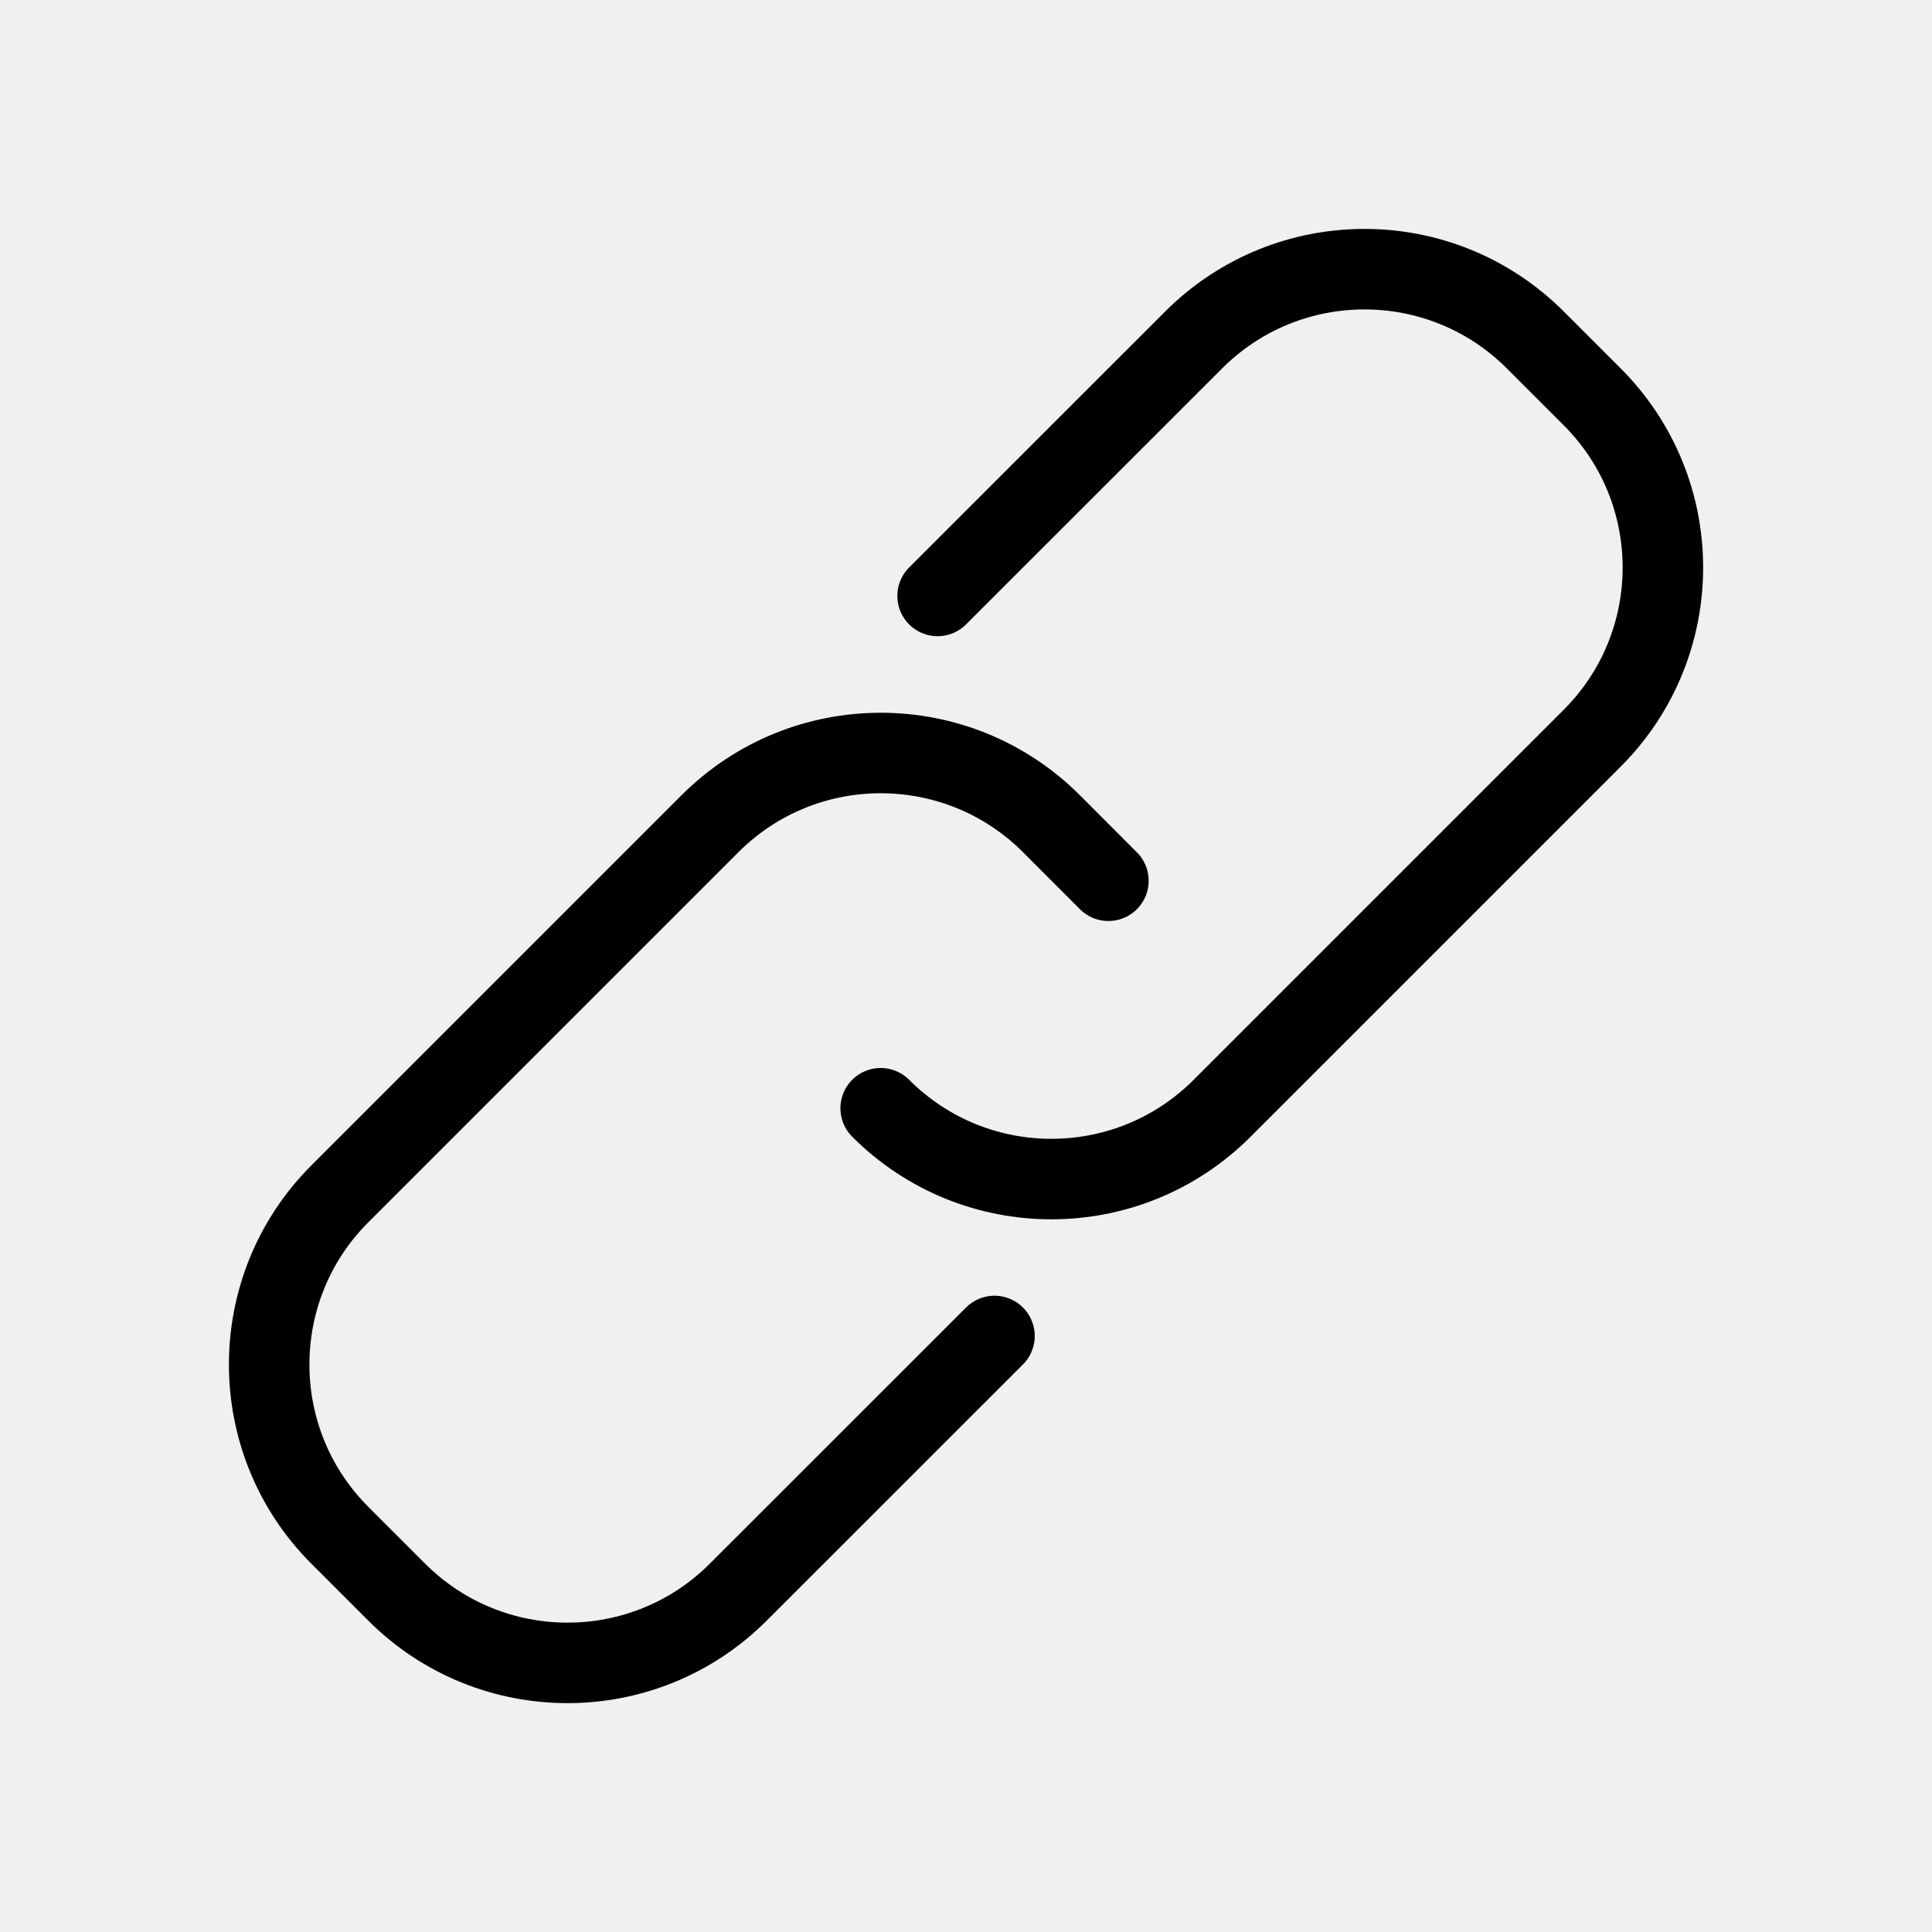
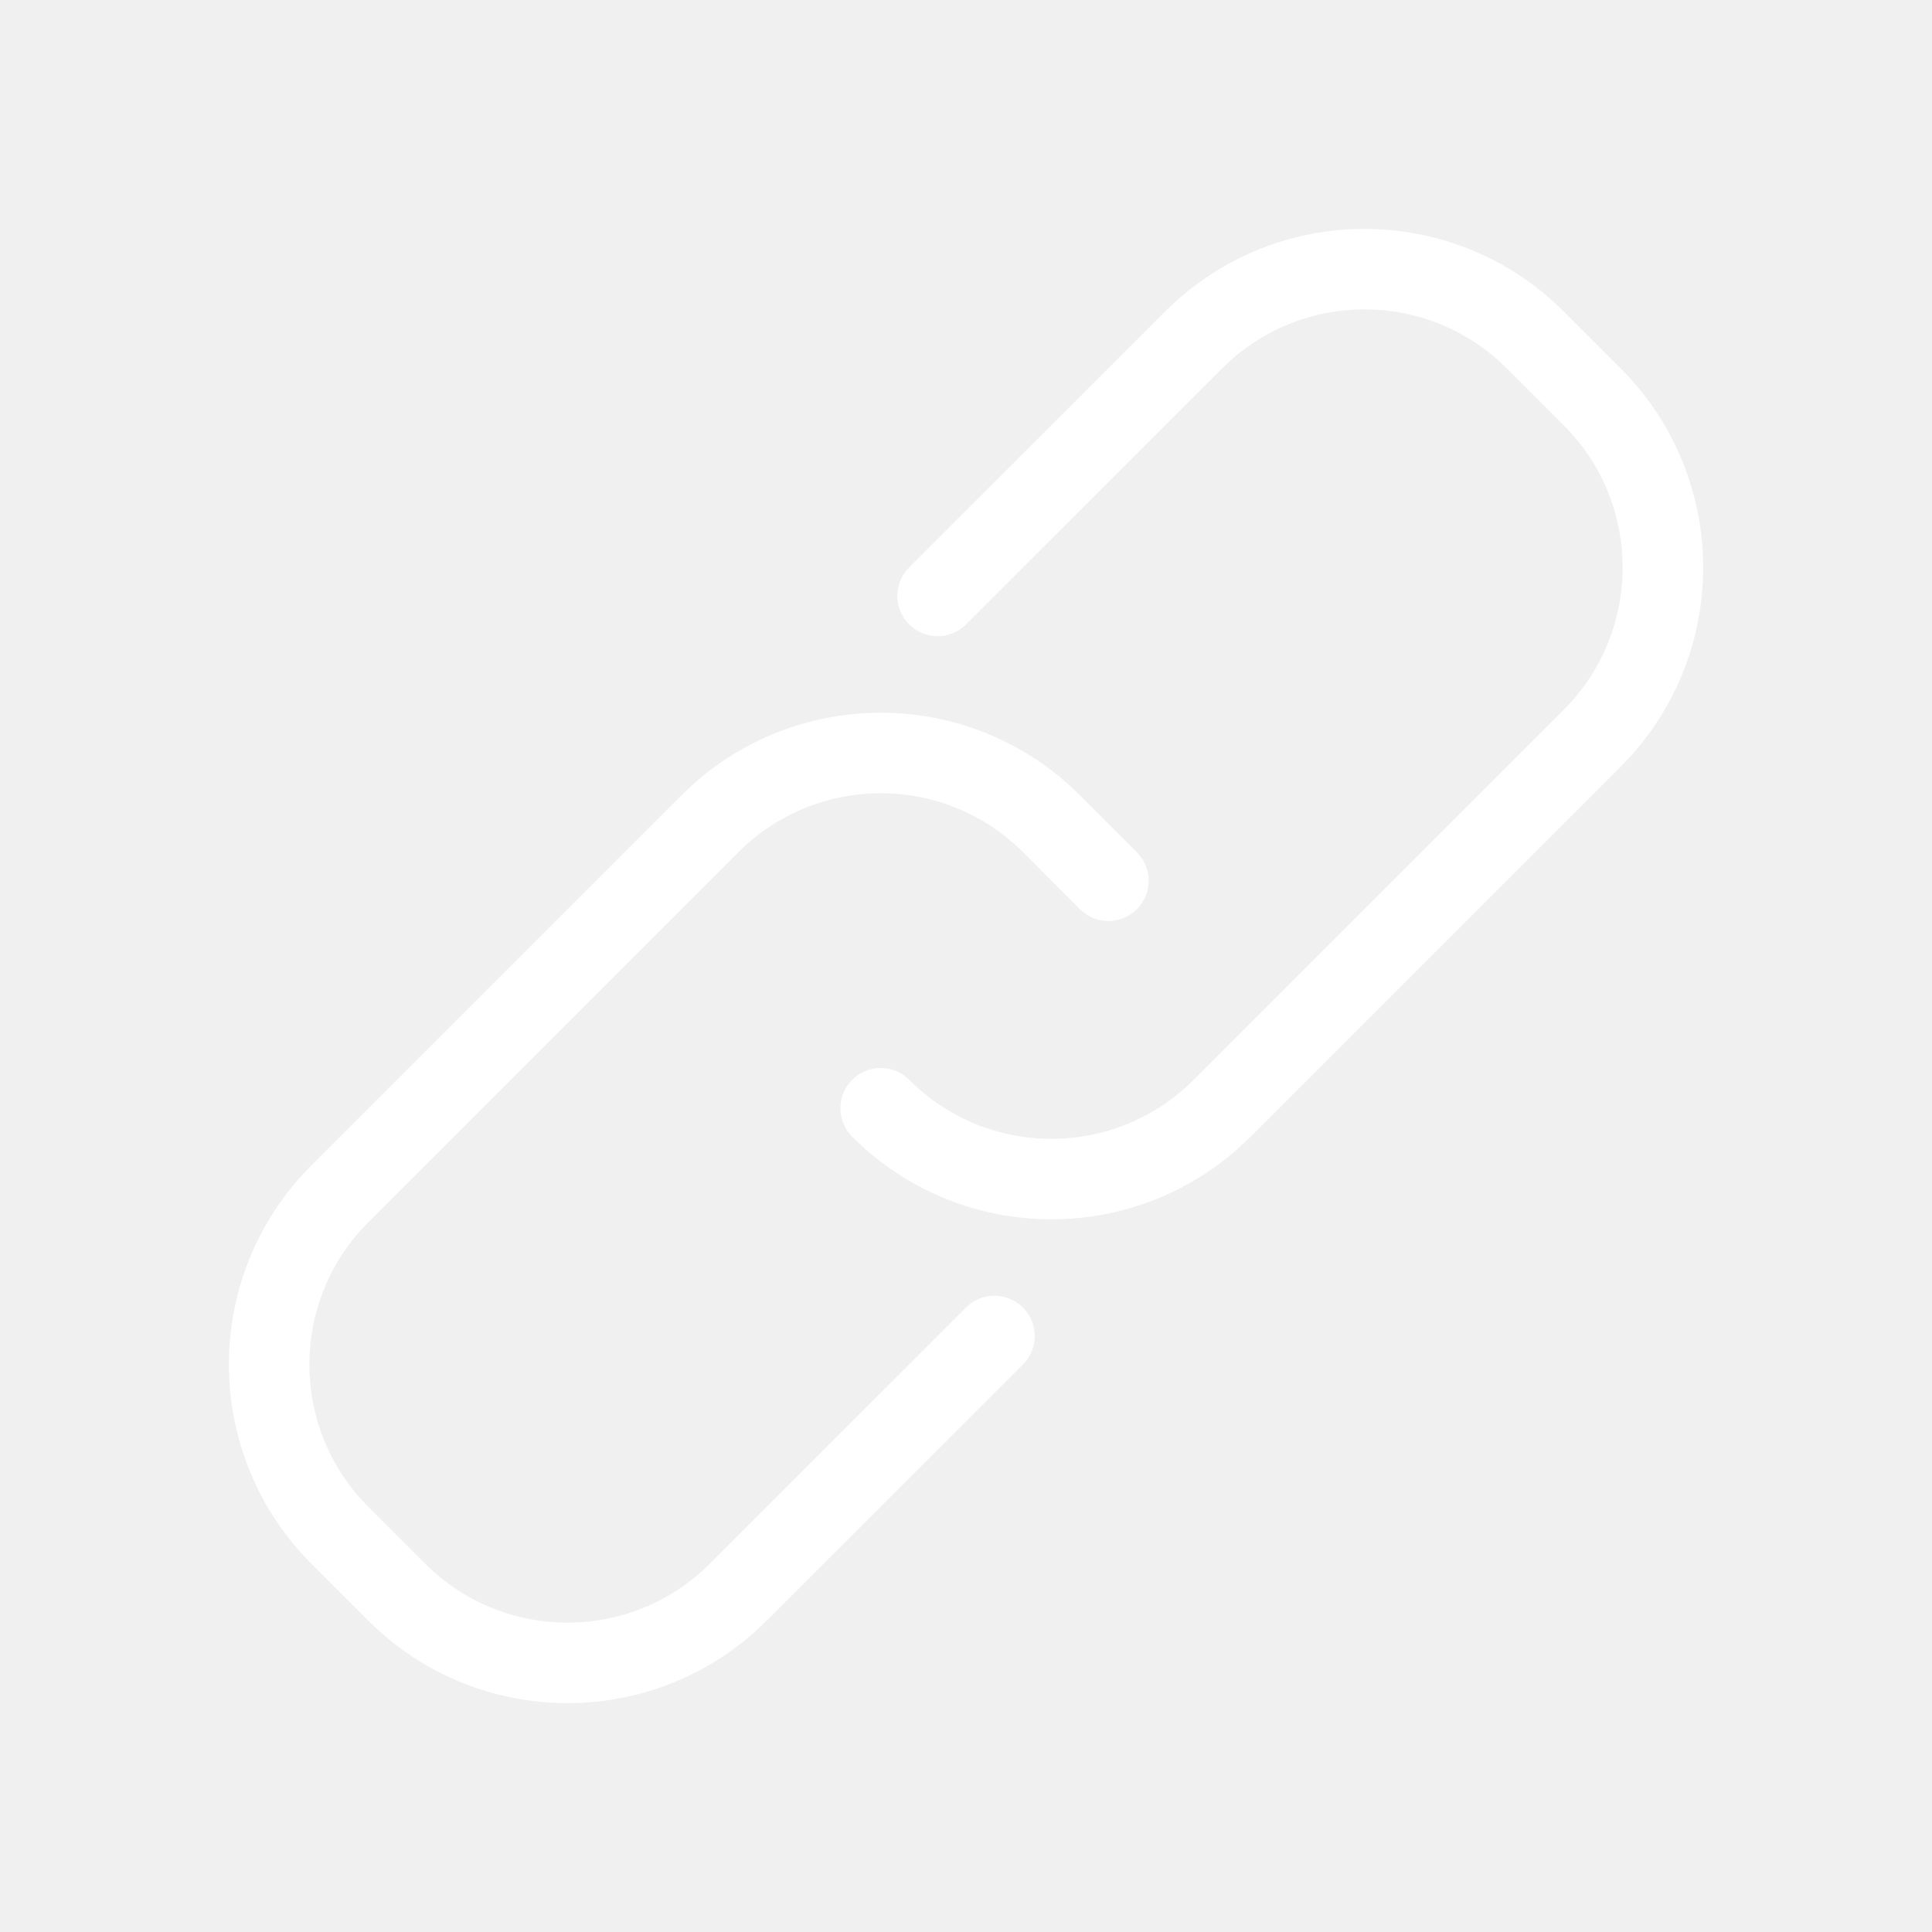
<svg xmlns="http://www.w3.org/2000/svg" version="1.1" x="0px" y="0px" width="24px" height="24px" viewBox="0 0 24 24" enable-background="new 0 0 24 24" xml:space="preserve">
  <g id="Outline_Icons_1_">
    <g id="Outline_Icons">
      <g>
-         <path fill="none" stroke="#000000" stroke-linecap="round" stroke-linejoin="round" stroke-miterlimit="10" d="M12.354,16.596     l-3.183,3.182c-1.171,1.172-3.071,1.172-4.243,0l-0.707-0.707C3.051,17.9,3.051,16,4.222,14.83l4.597-4.597     c1.172-1.172,3.071-1.172,4.243,0l0.707,0.708" />
-         <path fill="none" stroke="#000000" stroke-linecap="round" stroke-linejoin="round" stroke-miterlimit="10" d="M11.647,7.403     l3.182-3.181c1.172-1.171,3.07-1.171,4.242,0l0.707,0.707C20.95,6.1,20.95,8,19.778,9.171l-4.596,4.596     c-1.172,1.173-3.071,1.173-4.242,0" />
+         <path fill="none" stroke="#FFFFFF" stroke-linecap="round" stroke-linejoin="round" stroke-miterlimit="10" d="M12.354,16.596     l-3.183,3.182c-1.171,1.172-3.071,1.172-4.243,0l-0.707-0.707C3.051,17.9,3.051,16,4.222,14.83l4.597-4.597     c1.172-1.172,3.071-1.172,4.243,0l0.707,0.708" />
+         <path fill="none" stroke="#FFFFFF" stroke-linecap="round" stroke-linejoin="round" stroke-miterlimit="10" d="M11.647,7.403     l3.182-3.181c1.172-1.171,3.07-1.171,4.242,0l0.707,0.707C20.95,6.1,20.95,8,19.778,9.171l-4.596,4.596     c-1.172,1.173-3.071,1.173-4.242,0" />
      </g>
    </g>
    <g id="New_icons_1_">
	</g>
  </g>
  <g id="Frames-24px">
    <rect fill="none" width="24" height="24" />
  </g>
</svg>
